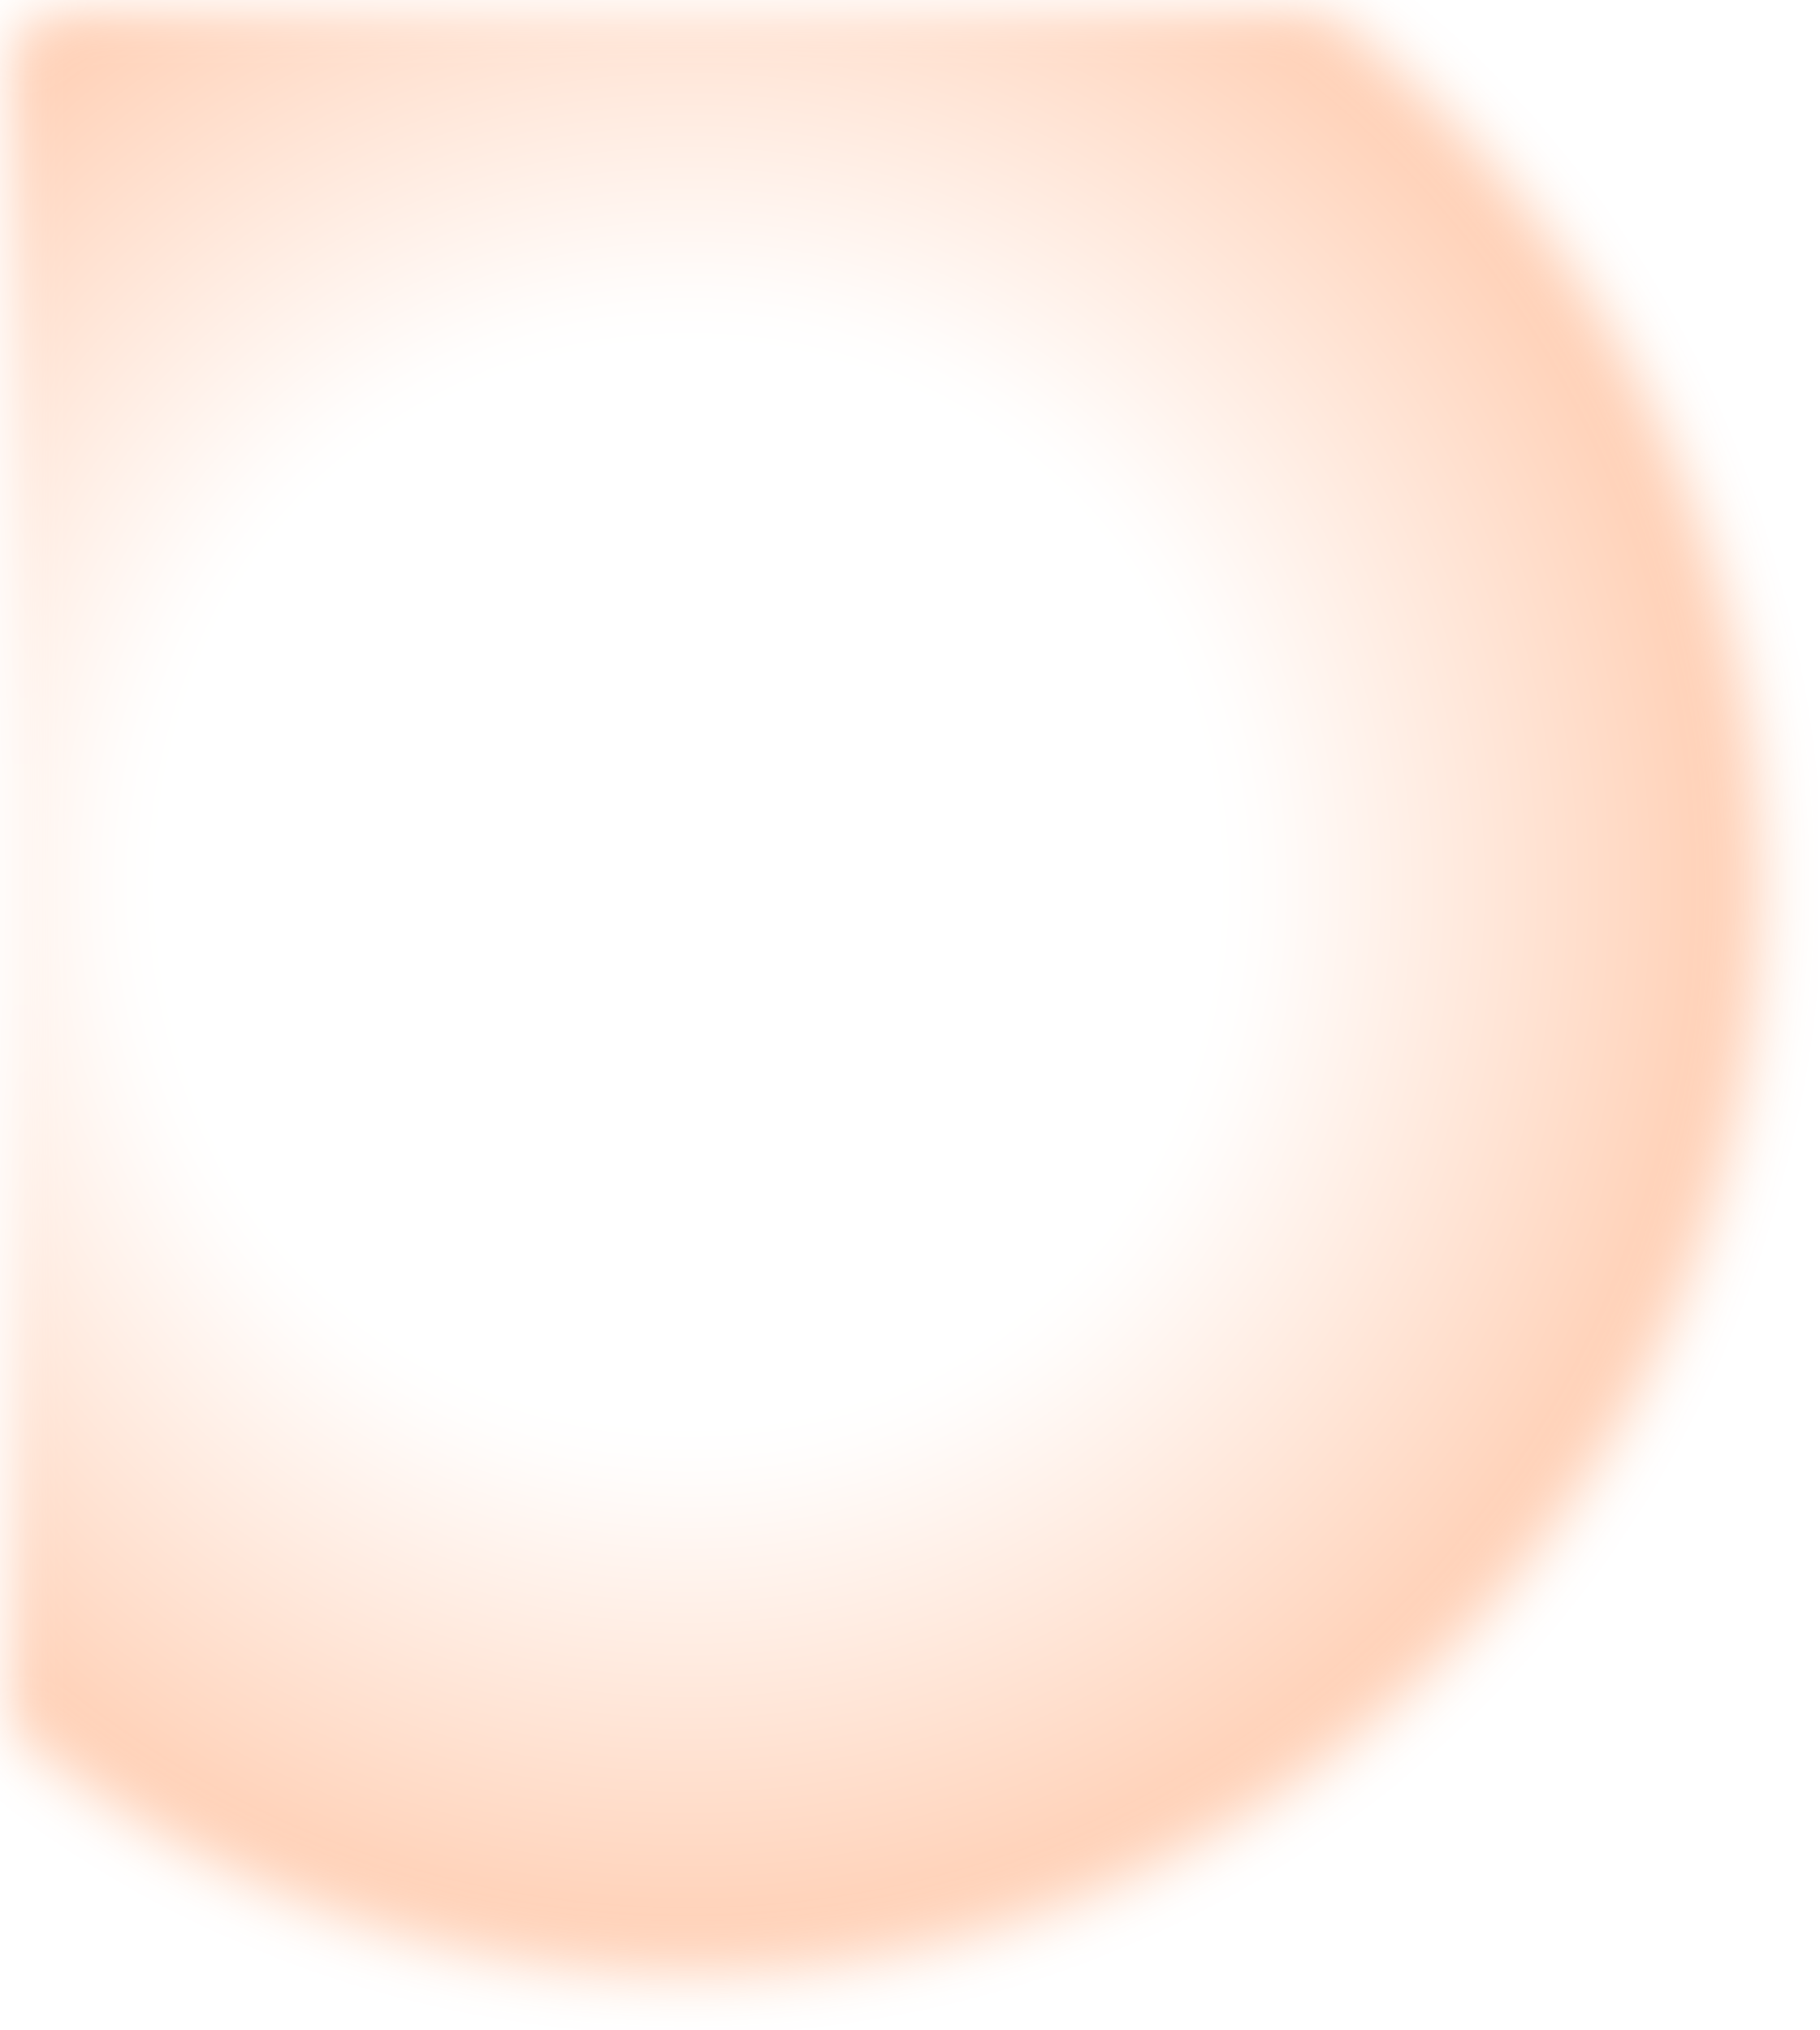
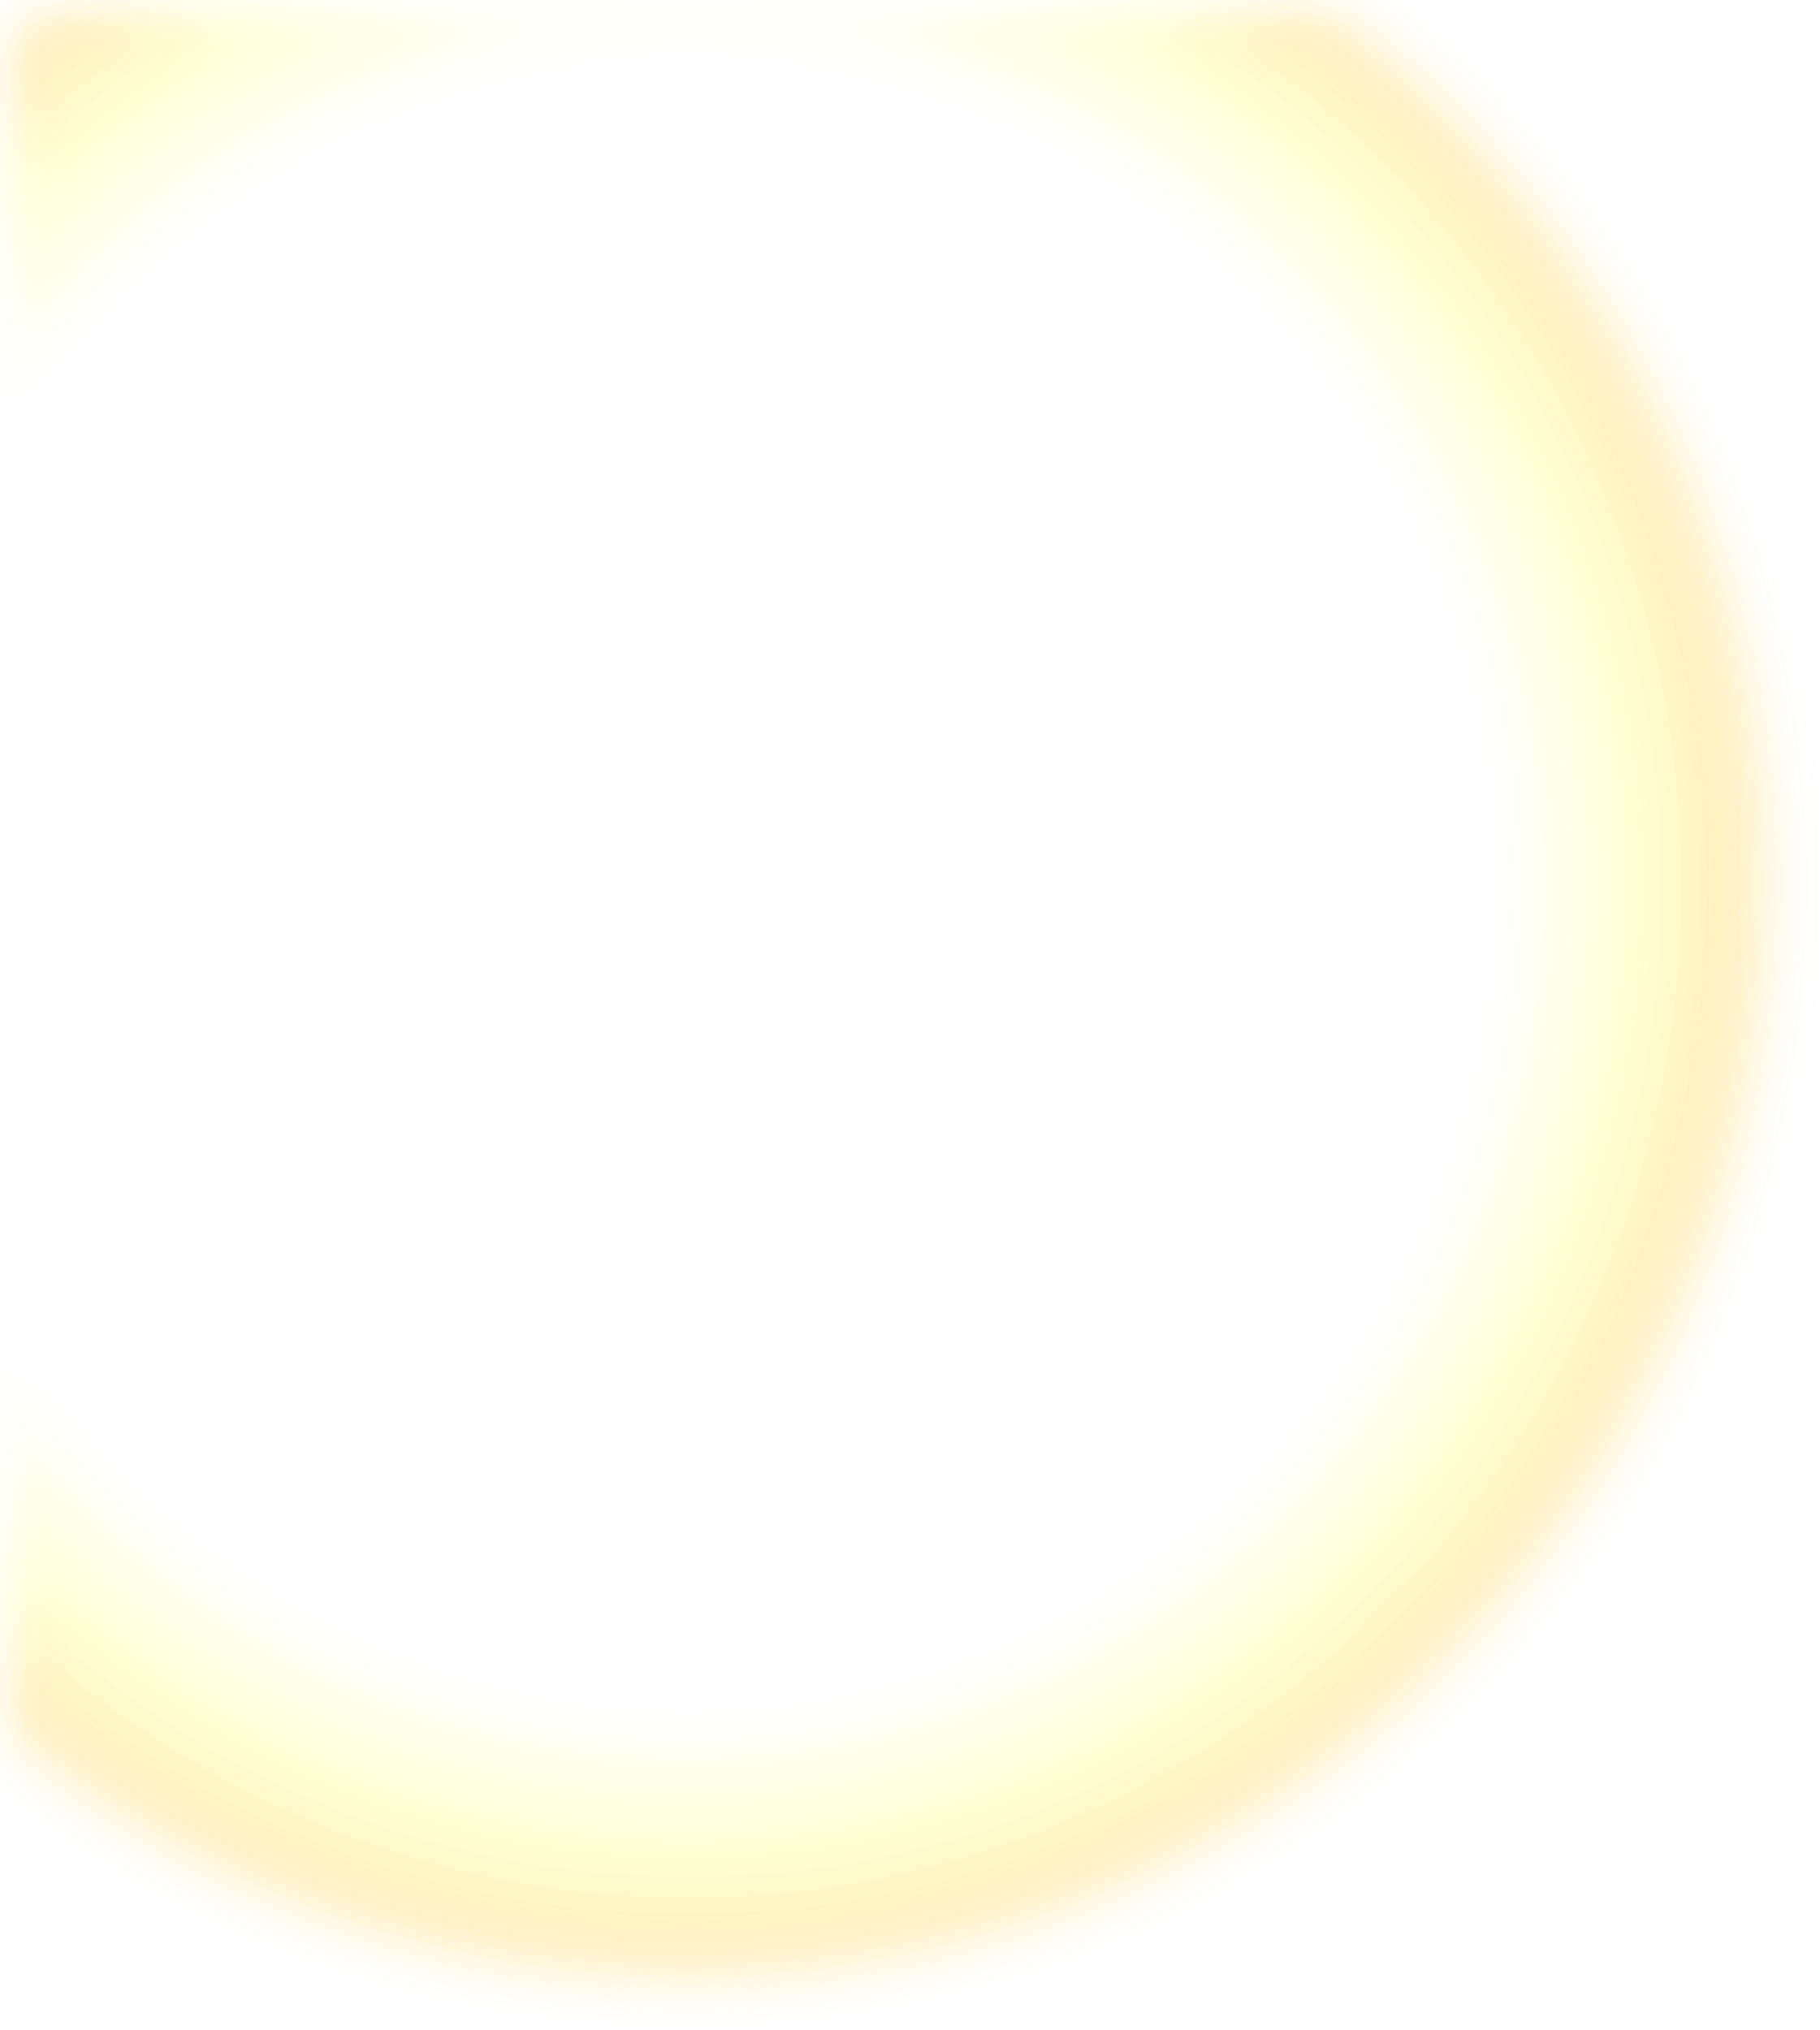
<svg xmlns="http://www.w3.org/2000/svg" width="657" height="733" viewBox="0 0 657 733" fill="none">
-   <g id="Ellipse 36" filter="url(#filter0_f_703_13161)">
+   <g id="Ellipse 36" style="mix-blend-mode:hard-light" filter="url(#filter0_f_703_13161)">
    <ellipse cx="248.076" cy="319.5" rx="387.076" ry="392.5" fill="url(#paint0_radial_703_13161)" fill-opacity="0.3" />
  </g>
  <defs>
    <filter id="filter0_f_703_13161" x="-160" y="-94" width="816.152" height="827" filterUnits="userSpaceOnUse" color-interpolation-filters="sRGB">
      <feFlood flood-opacity="0" result="BackgroundImageFix" />
      <feBlend mode="normal" in="SourceGraphic" in2="BackgroundImageFix" result="shape" />
      <feGaussianBlur stdDeviation="10.5" result="effect1_foregroundBlur_703_13161" />
    </filter>
    <radialGradient id="paint0_radial_703_13161" cx="0" cy="0" r="1" gradientUnits="userSpaceOnUse" gradientTransform="translate(248.076 319.5) rotate(90) scale(392.5 387.076)">
      <stop offset="0.524" stop-color="white" />
      <stop offset="1" stop-color="#FF5C00" />
    </radialGradient>
  </defs>
</svg>
